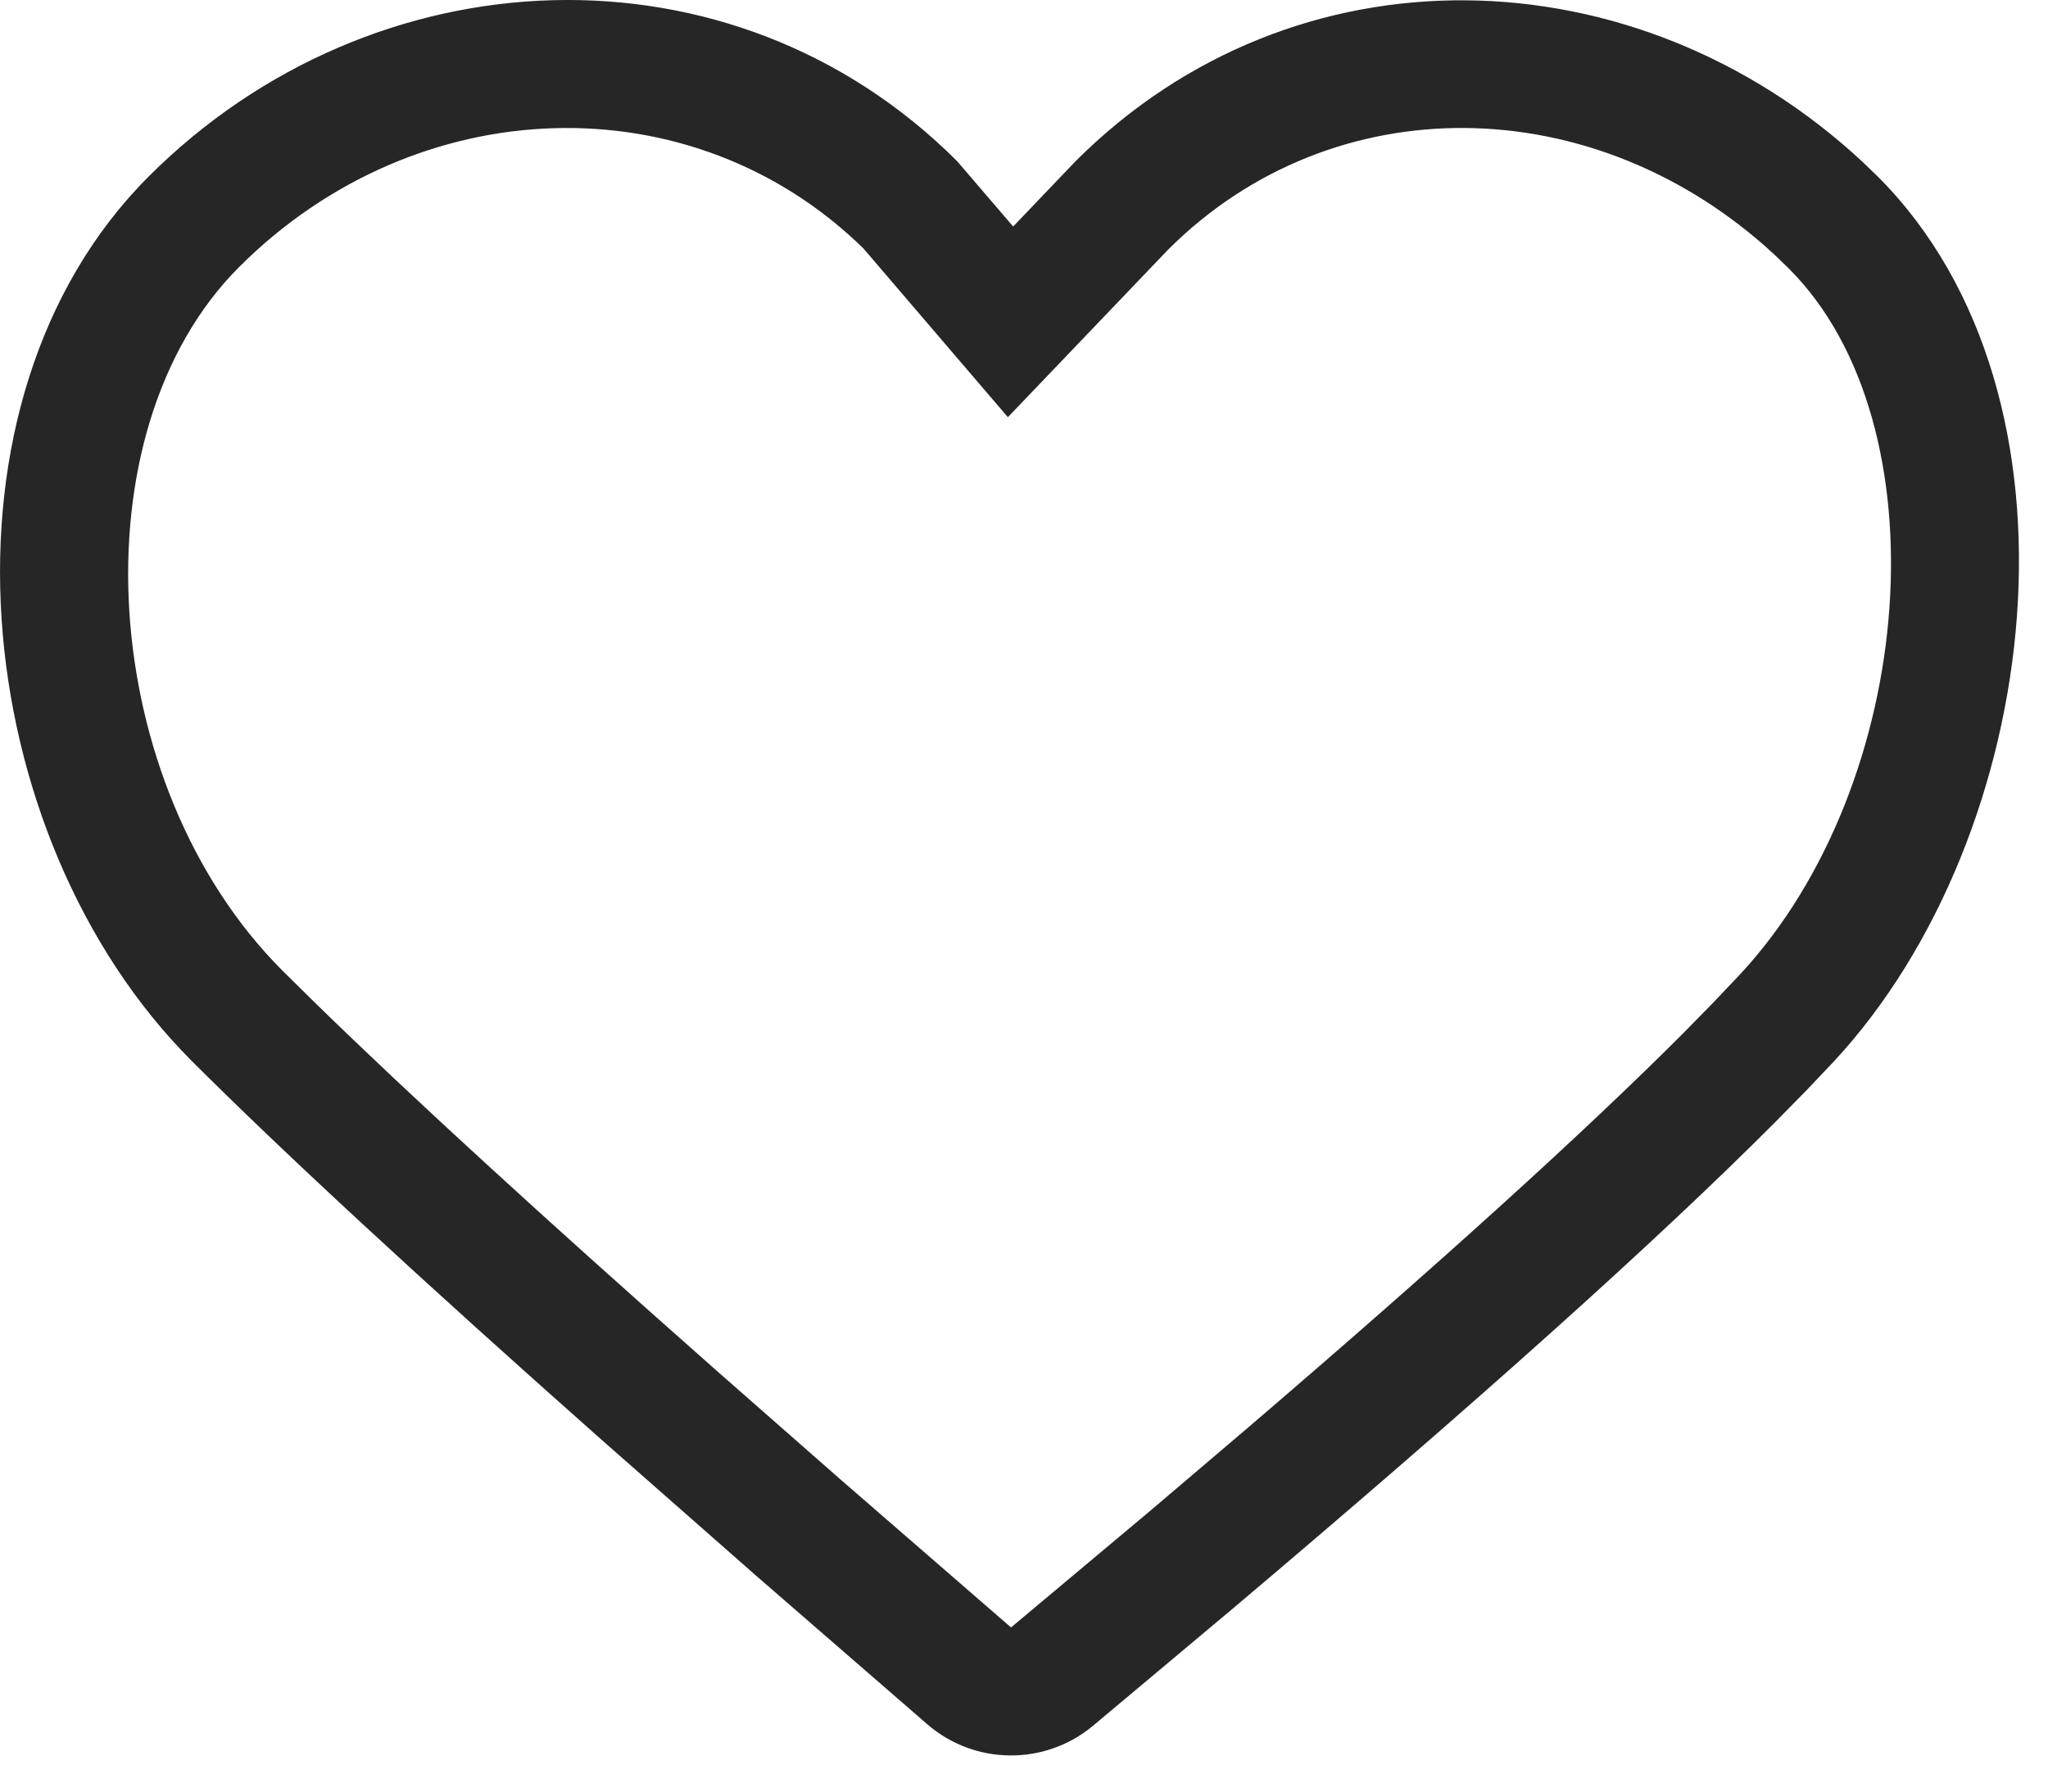
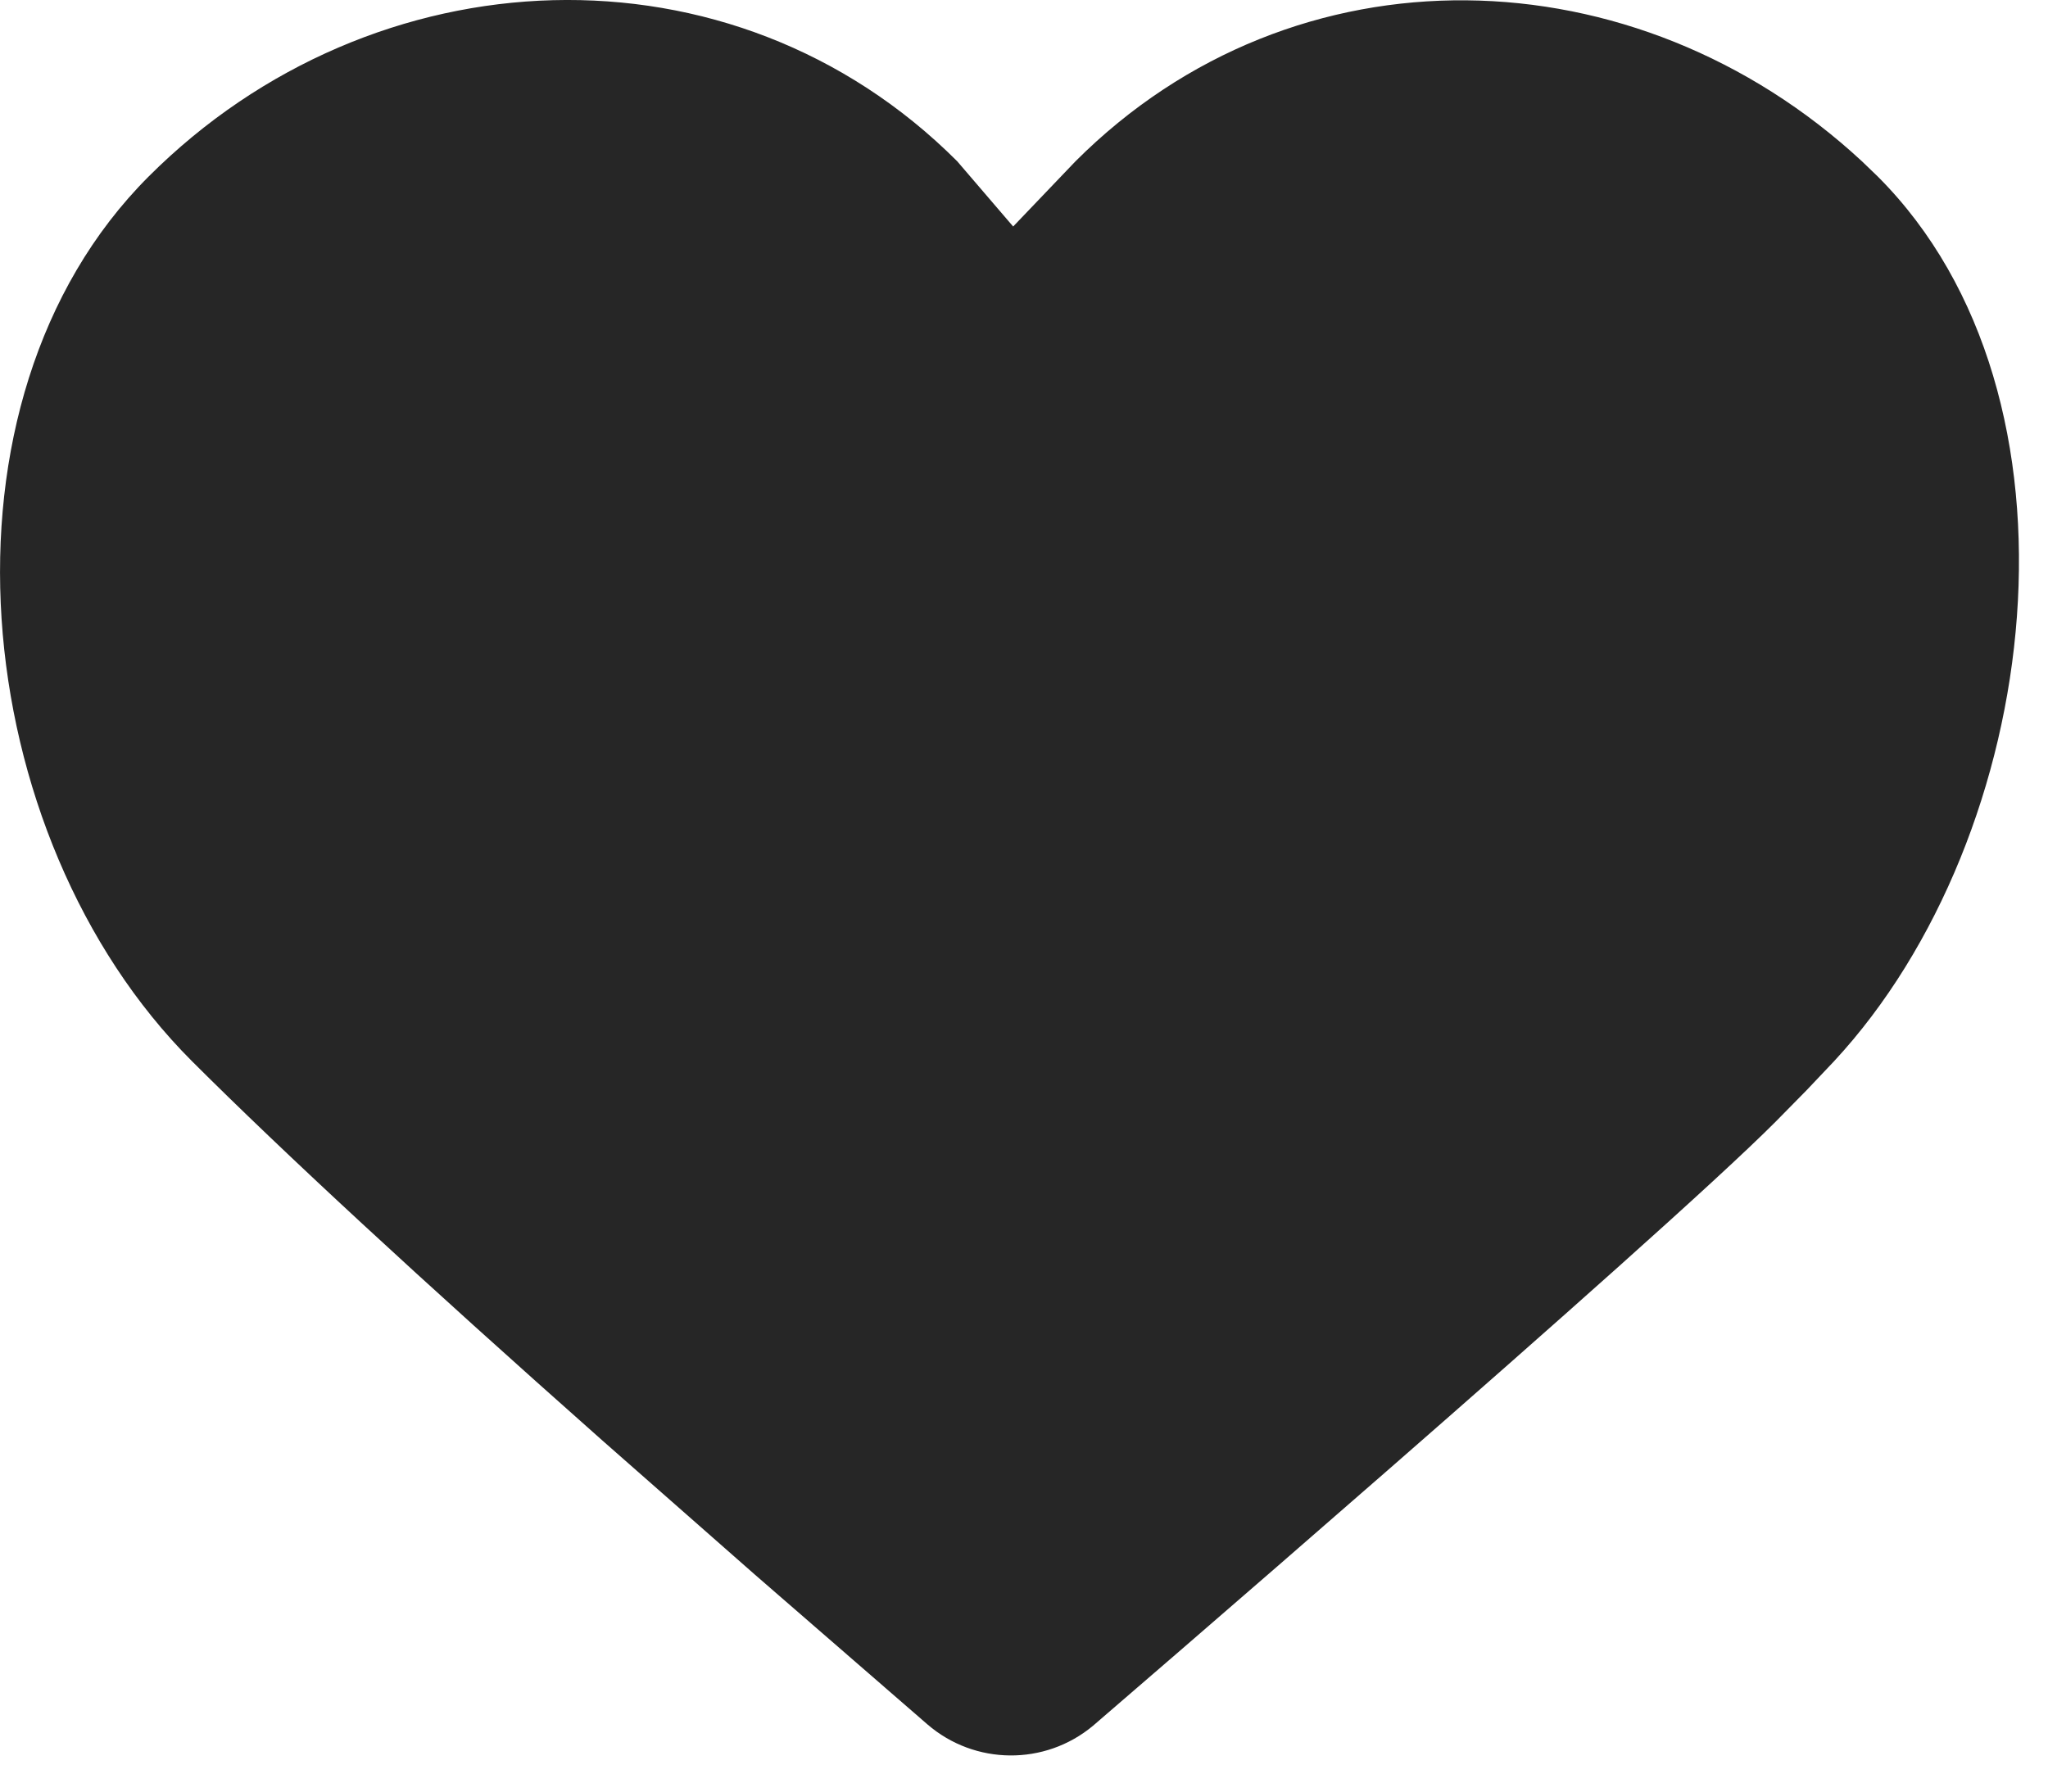
<svg xmlns="http://www.w3.org/2000/svg" width="24" height="21" viewBox="0 0 24 21" fill="none">
-   <path fill-rule="evenodd" clip-rule="evenodd" d="M11.873 2.655L11.217 1.89C8.581 -0.747 4.378 -0.567 1.742 2.069C-0.894 4.705 -0.387 9.802 2.249 12.438C3.319 13.507 4.921 14.989 7.055 16.881L8.851 18.461L10.868 20.212C11.423 20.691 12.244 20.699 12.808 20.229L14.442 18.859C17.303 16.441 19.426 14.537 20.811 13.145L21.171 12.779L21.494 12.438C23.949 9.79 24.58 4.644 22.005 2.069L21.819 1.89C19.171 -0.565 15.179 -0.685 12.604 1.89L11.873 2.655ZM2.802 3.13C4.887 1.045 8.111 0.948 10.118 2.912L11.811 4.89L13.689 2.926C15.614 1.001 18.684 1.028 20.799 2.989L20.965 3.15C22.784 4.969 22.474 9.174 20.394 11.418L20.081 11.748L19.735 12.101C18.586 13.254 16.884 14.798 14.64 16.721L13.473 17.714L11.848 19.076L9.834 17.328L8.393 16.062C6.362 14.268 4.796 12.832 3.699 11.761L3.31 11.377C1.138 9.205 0.866 5.066 2.802 3.13Z" fill="#262626" />
+   <path d="M11.217 1.89L11.873 2.655L12.604 1.89C15.179 -0.685 19.171 -0.565 21.819 1.89L22.005 2.069C24.58 4.644 23.949 9.79 21.494 12.438L21.171 12.779L20.811 13.145C19.426 14.537 12.808 20.229 12.808 20.229C12.244 20.699 11.423 20.691 10.868 20.212L8.851 18.461L7.055 16.881C4.921 14.989 3.319 13.507 2.249 12.438C-0.387 9.802 -0.894 4.705 1.742 2.069C4.378 -0.567 8.581 -0.747 11.217 1.89Z" fill="#262626" />
</svg>
